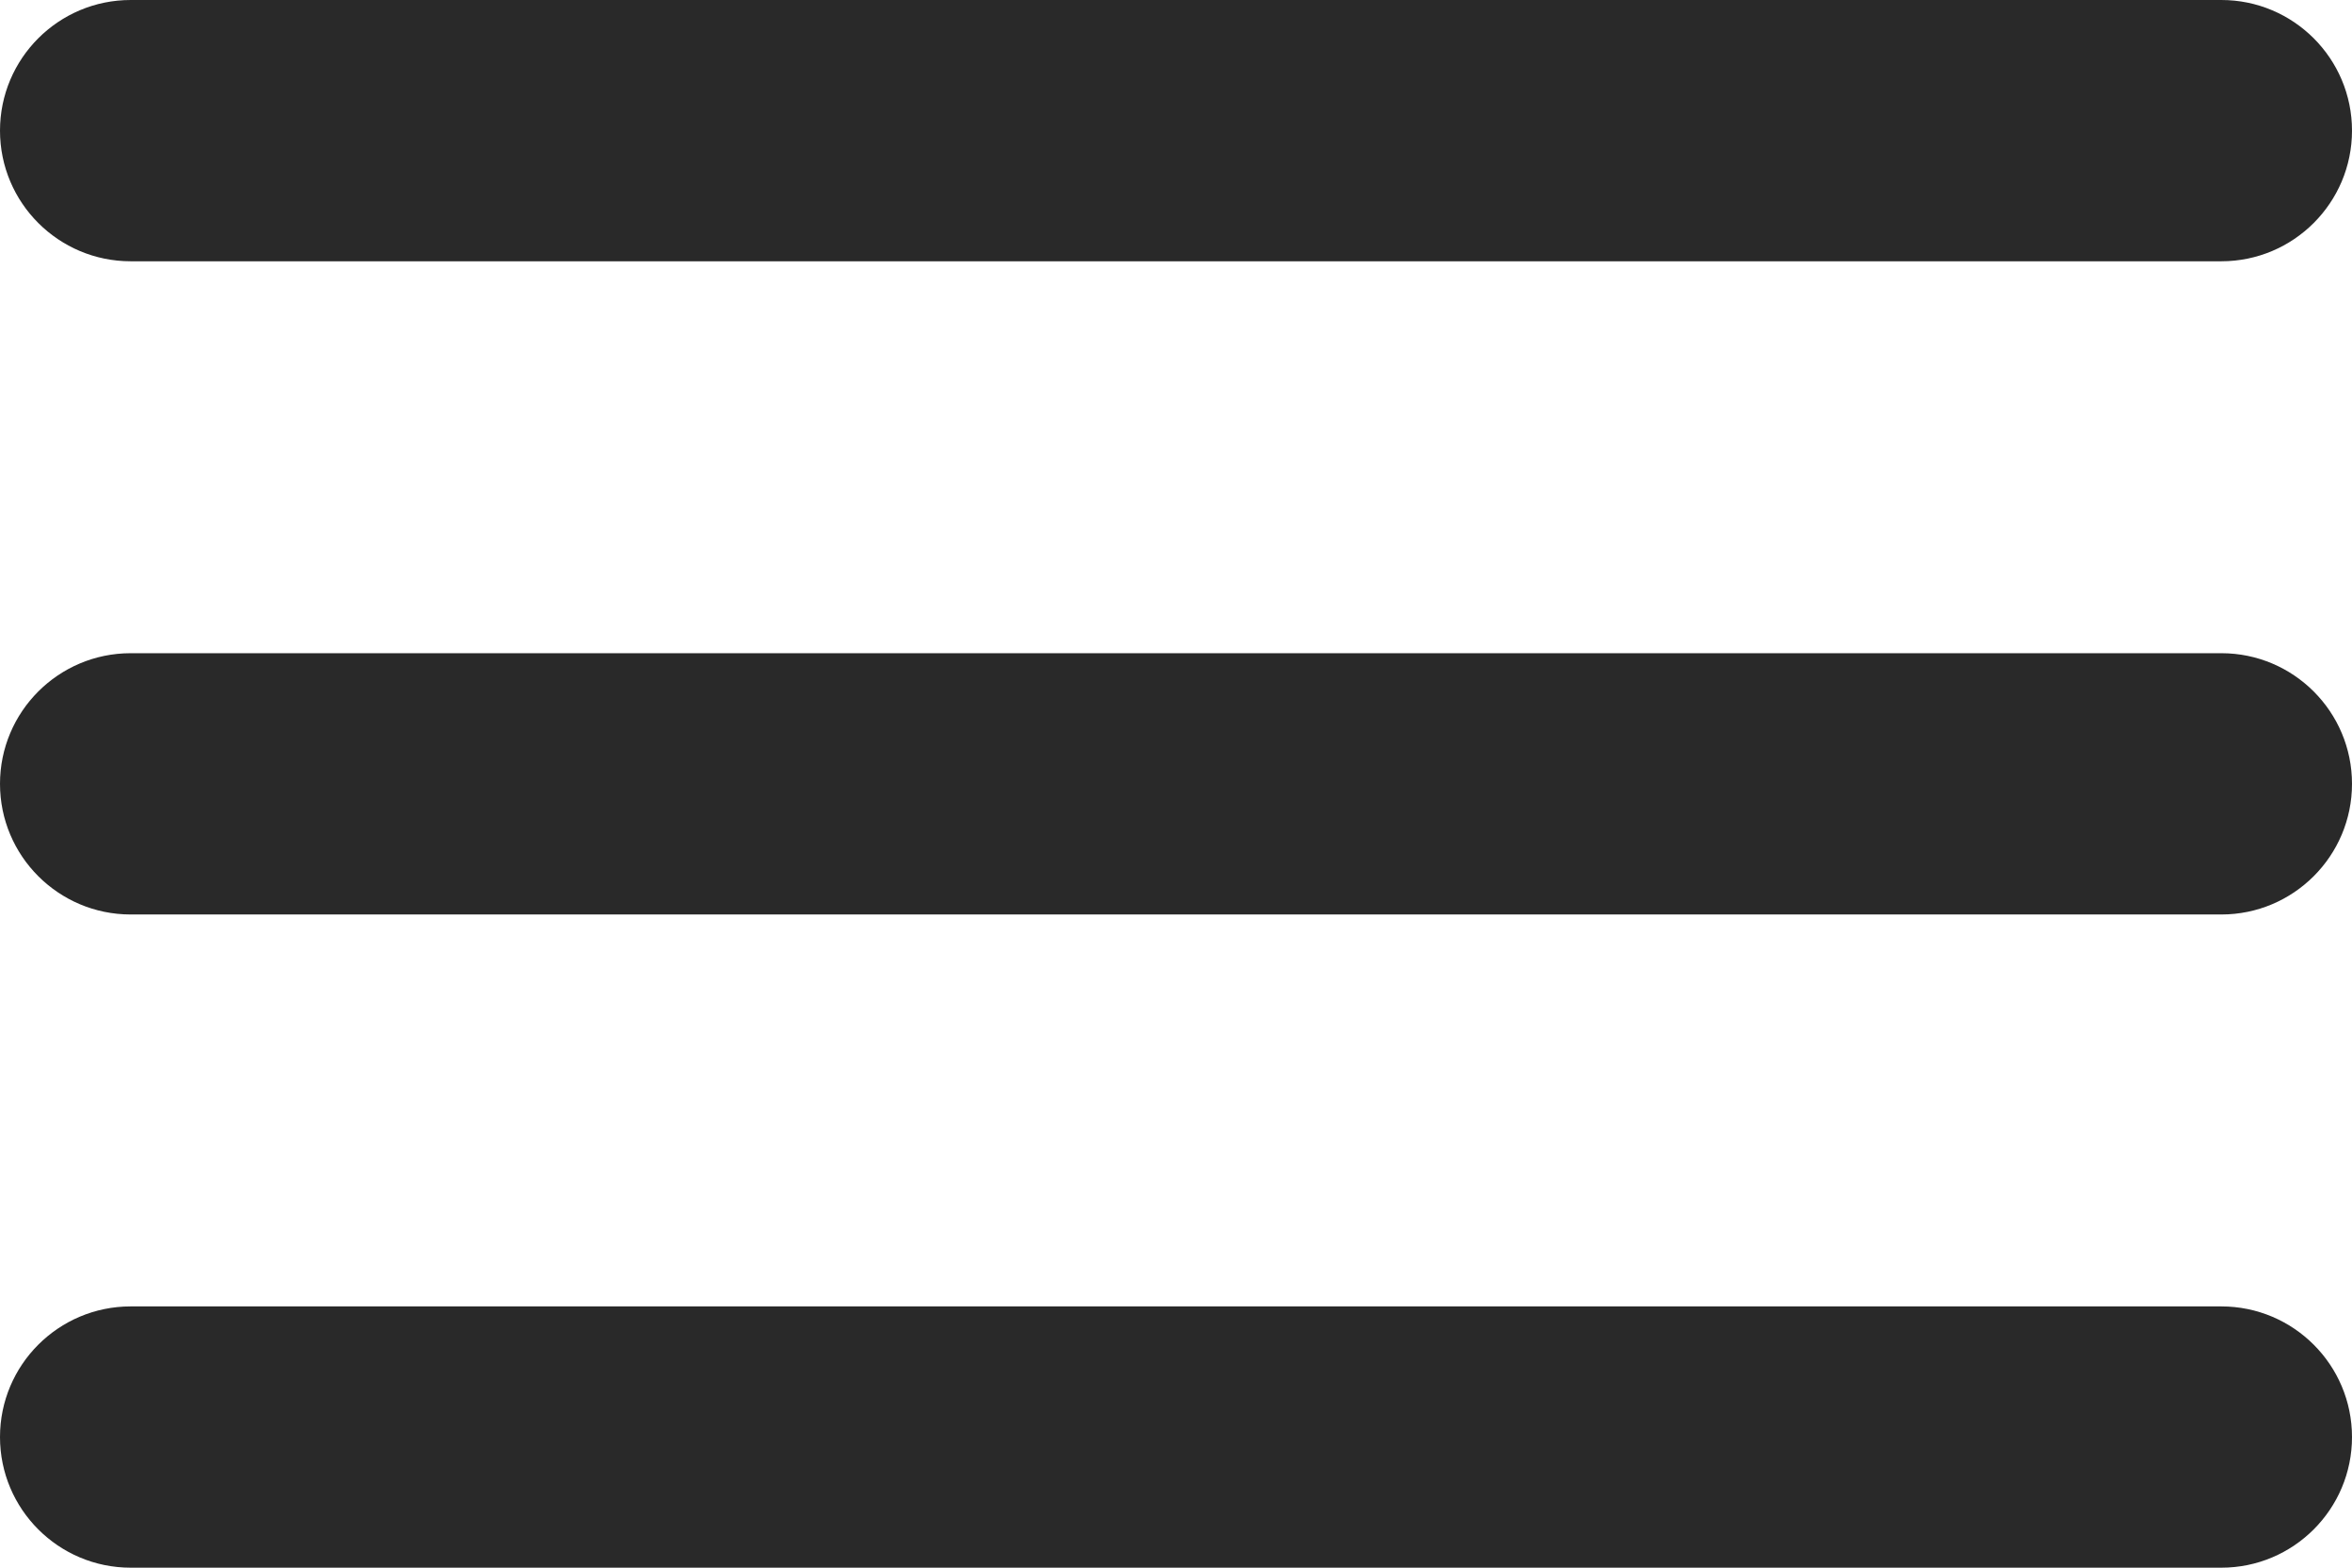
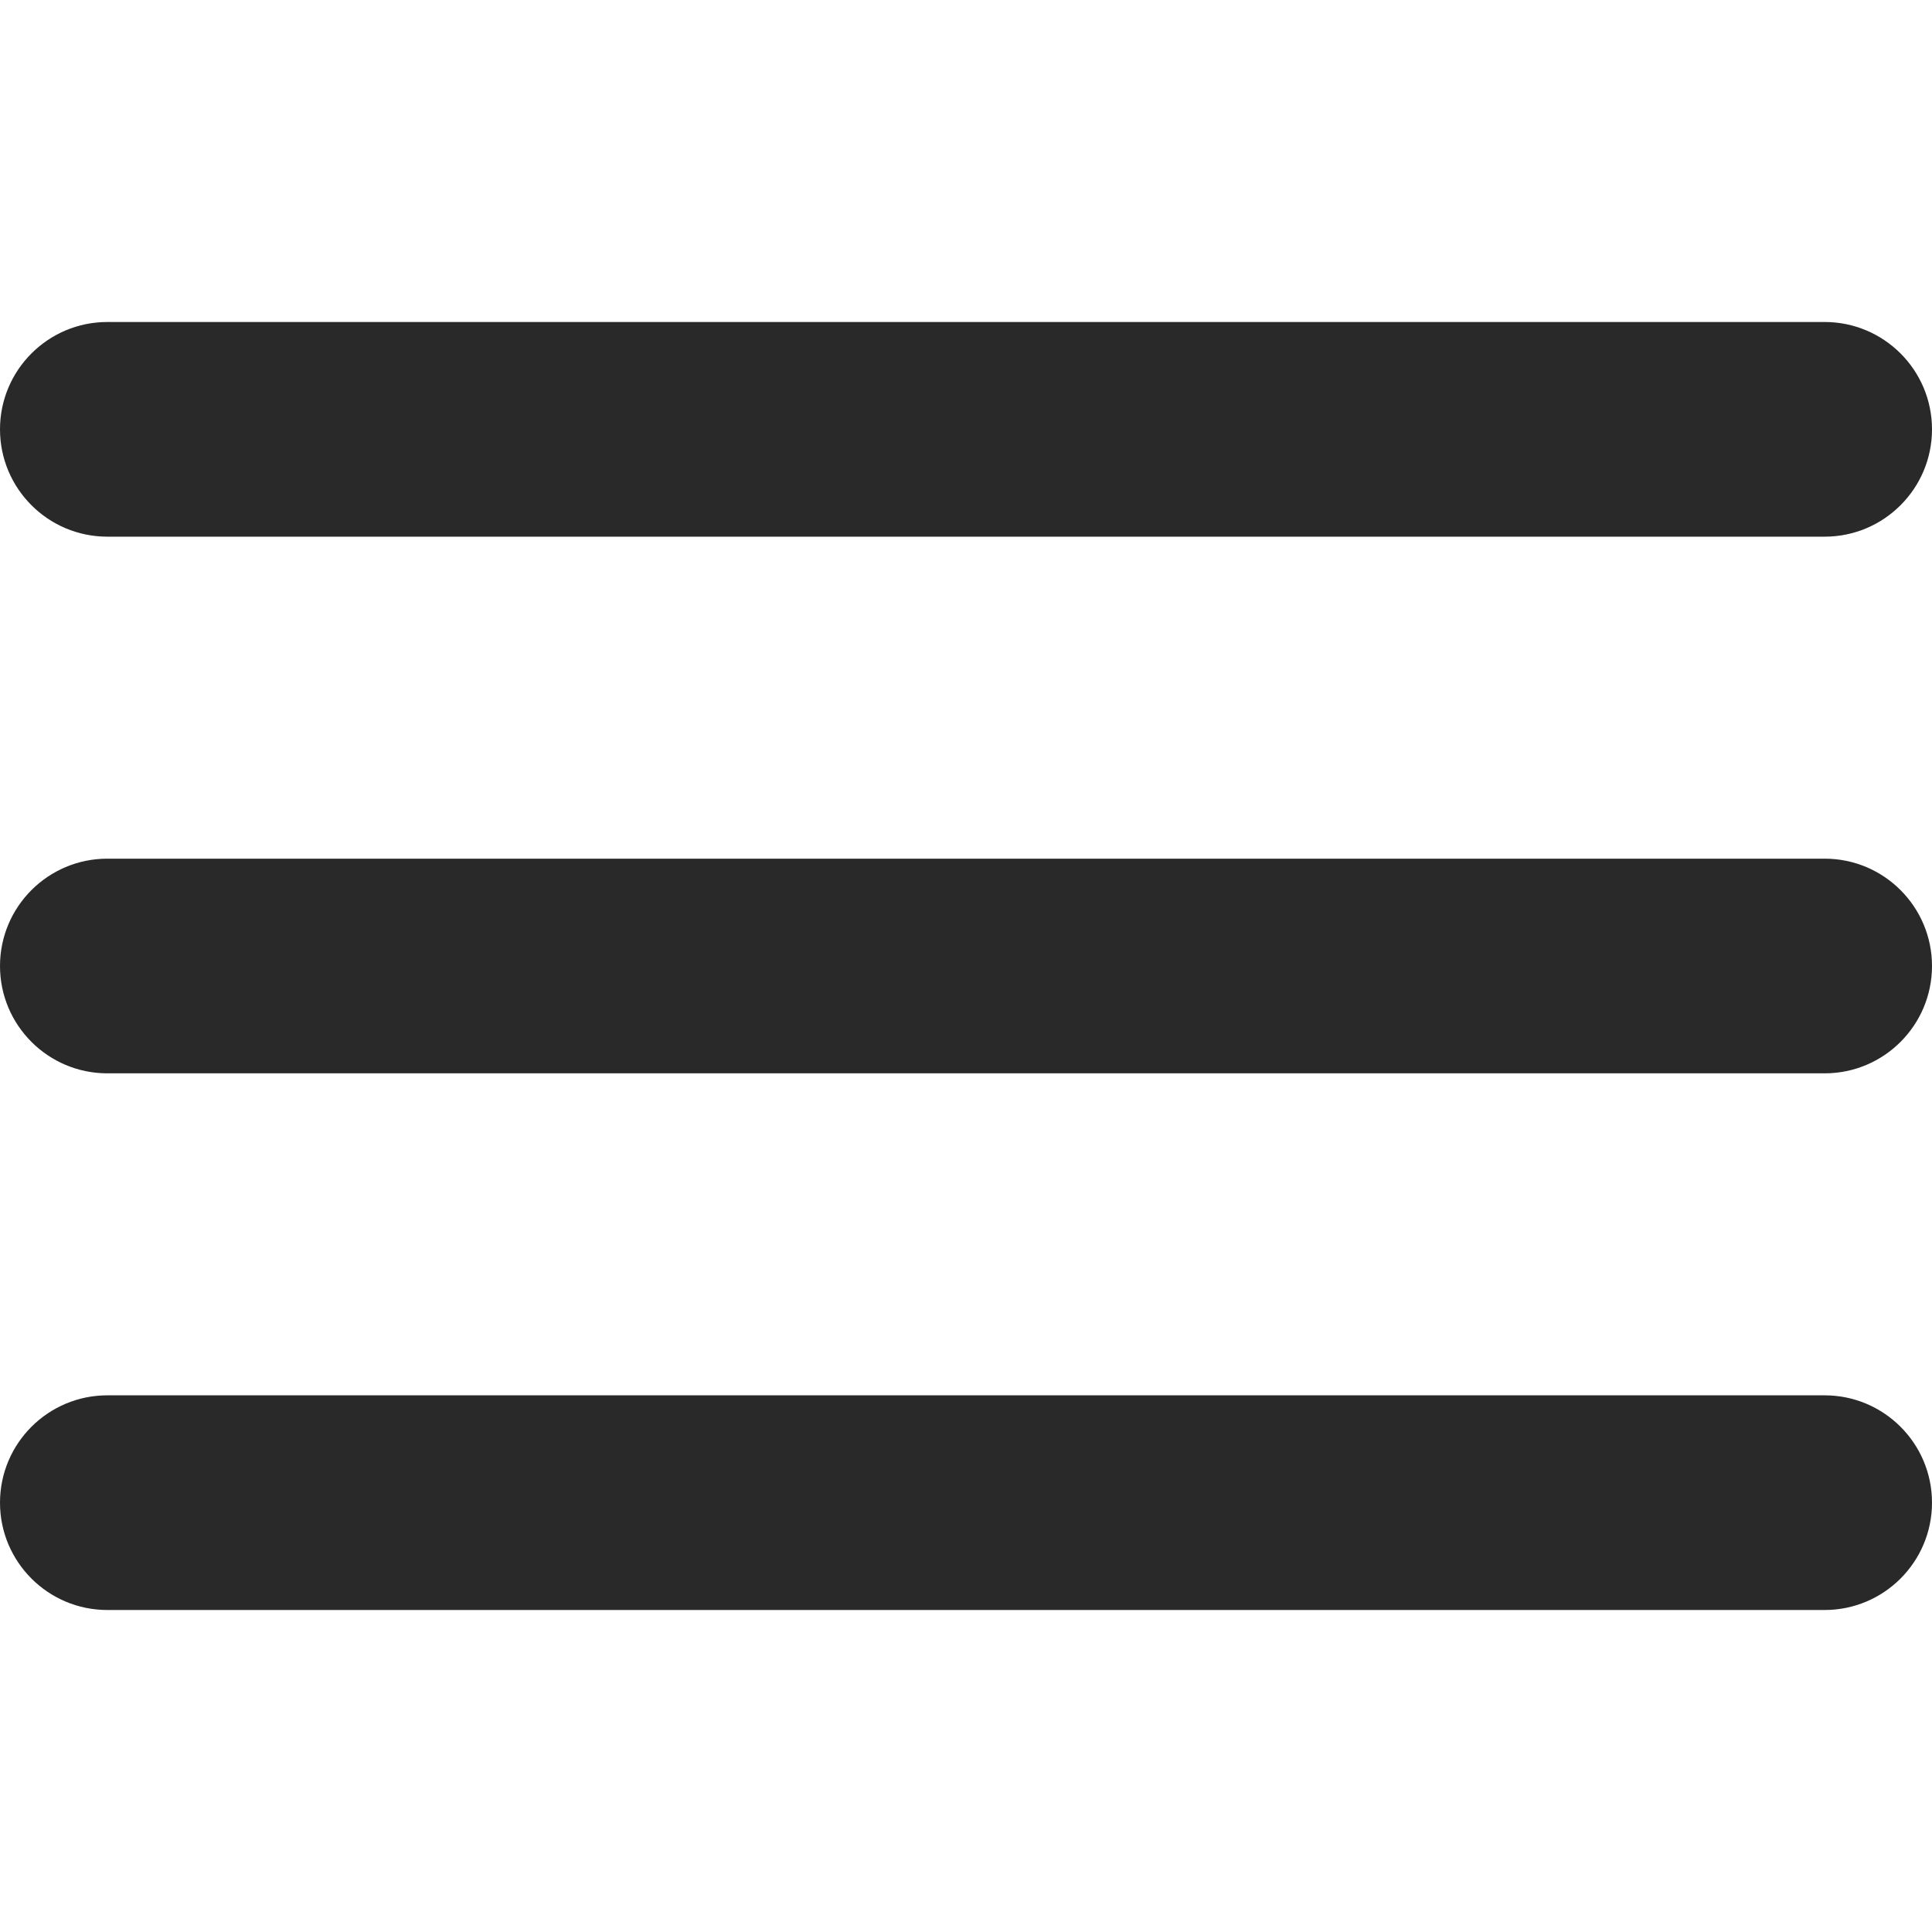
- <svg xmlns="http://www.w3.org/2000/svg" width="18" height="12" viewBox="0 0 18 12" fill="none">
+ <svg xmlns="http://www.w3.org/2000/svg" width="24" height="24" viewBox="0 0 18 12" fill="none">
  <path d="M0 11C0 11.552 0.448 12 1 12H17C17.552 12 18 11.552 18 11C18 10.448 17.552 10 17 10H1C0.448 10 0 10.448 0 11ZM0 6C0 6.552 0.448 7 1 7H17C17.552 7 18 6.552 18 6C18 5.448 17.552 5 17 5H1C0.448 5 0 5.448 0 6ZM1 0C0.448 0 0 0.448 0 1C0 1.552 0.448 2 1 2H17C17.552 2 18 1.552 18 1C18 0.448 17.552 0 17 0H1Z" fill="#292929" />
</svg>
